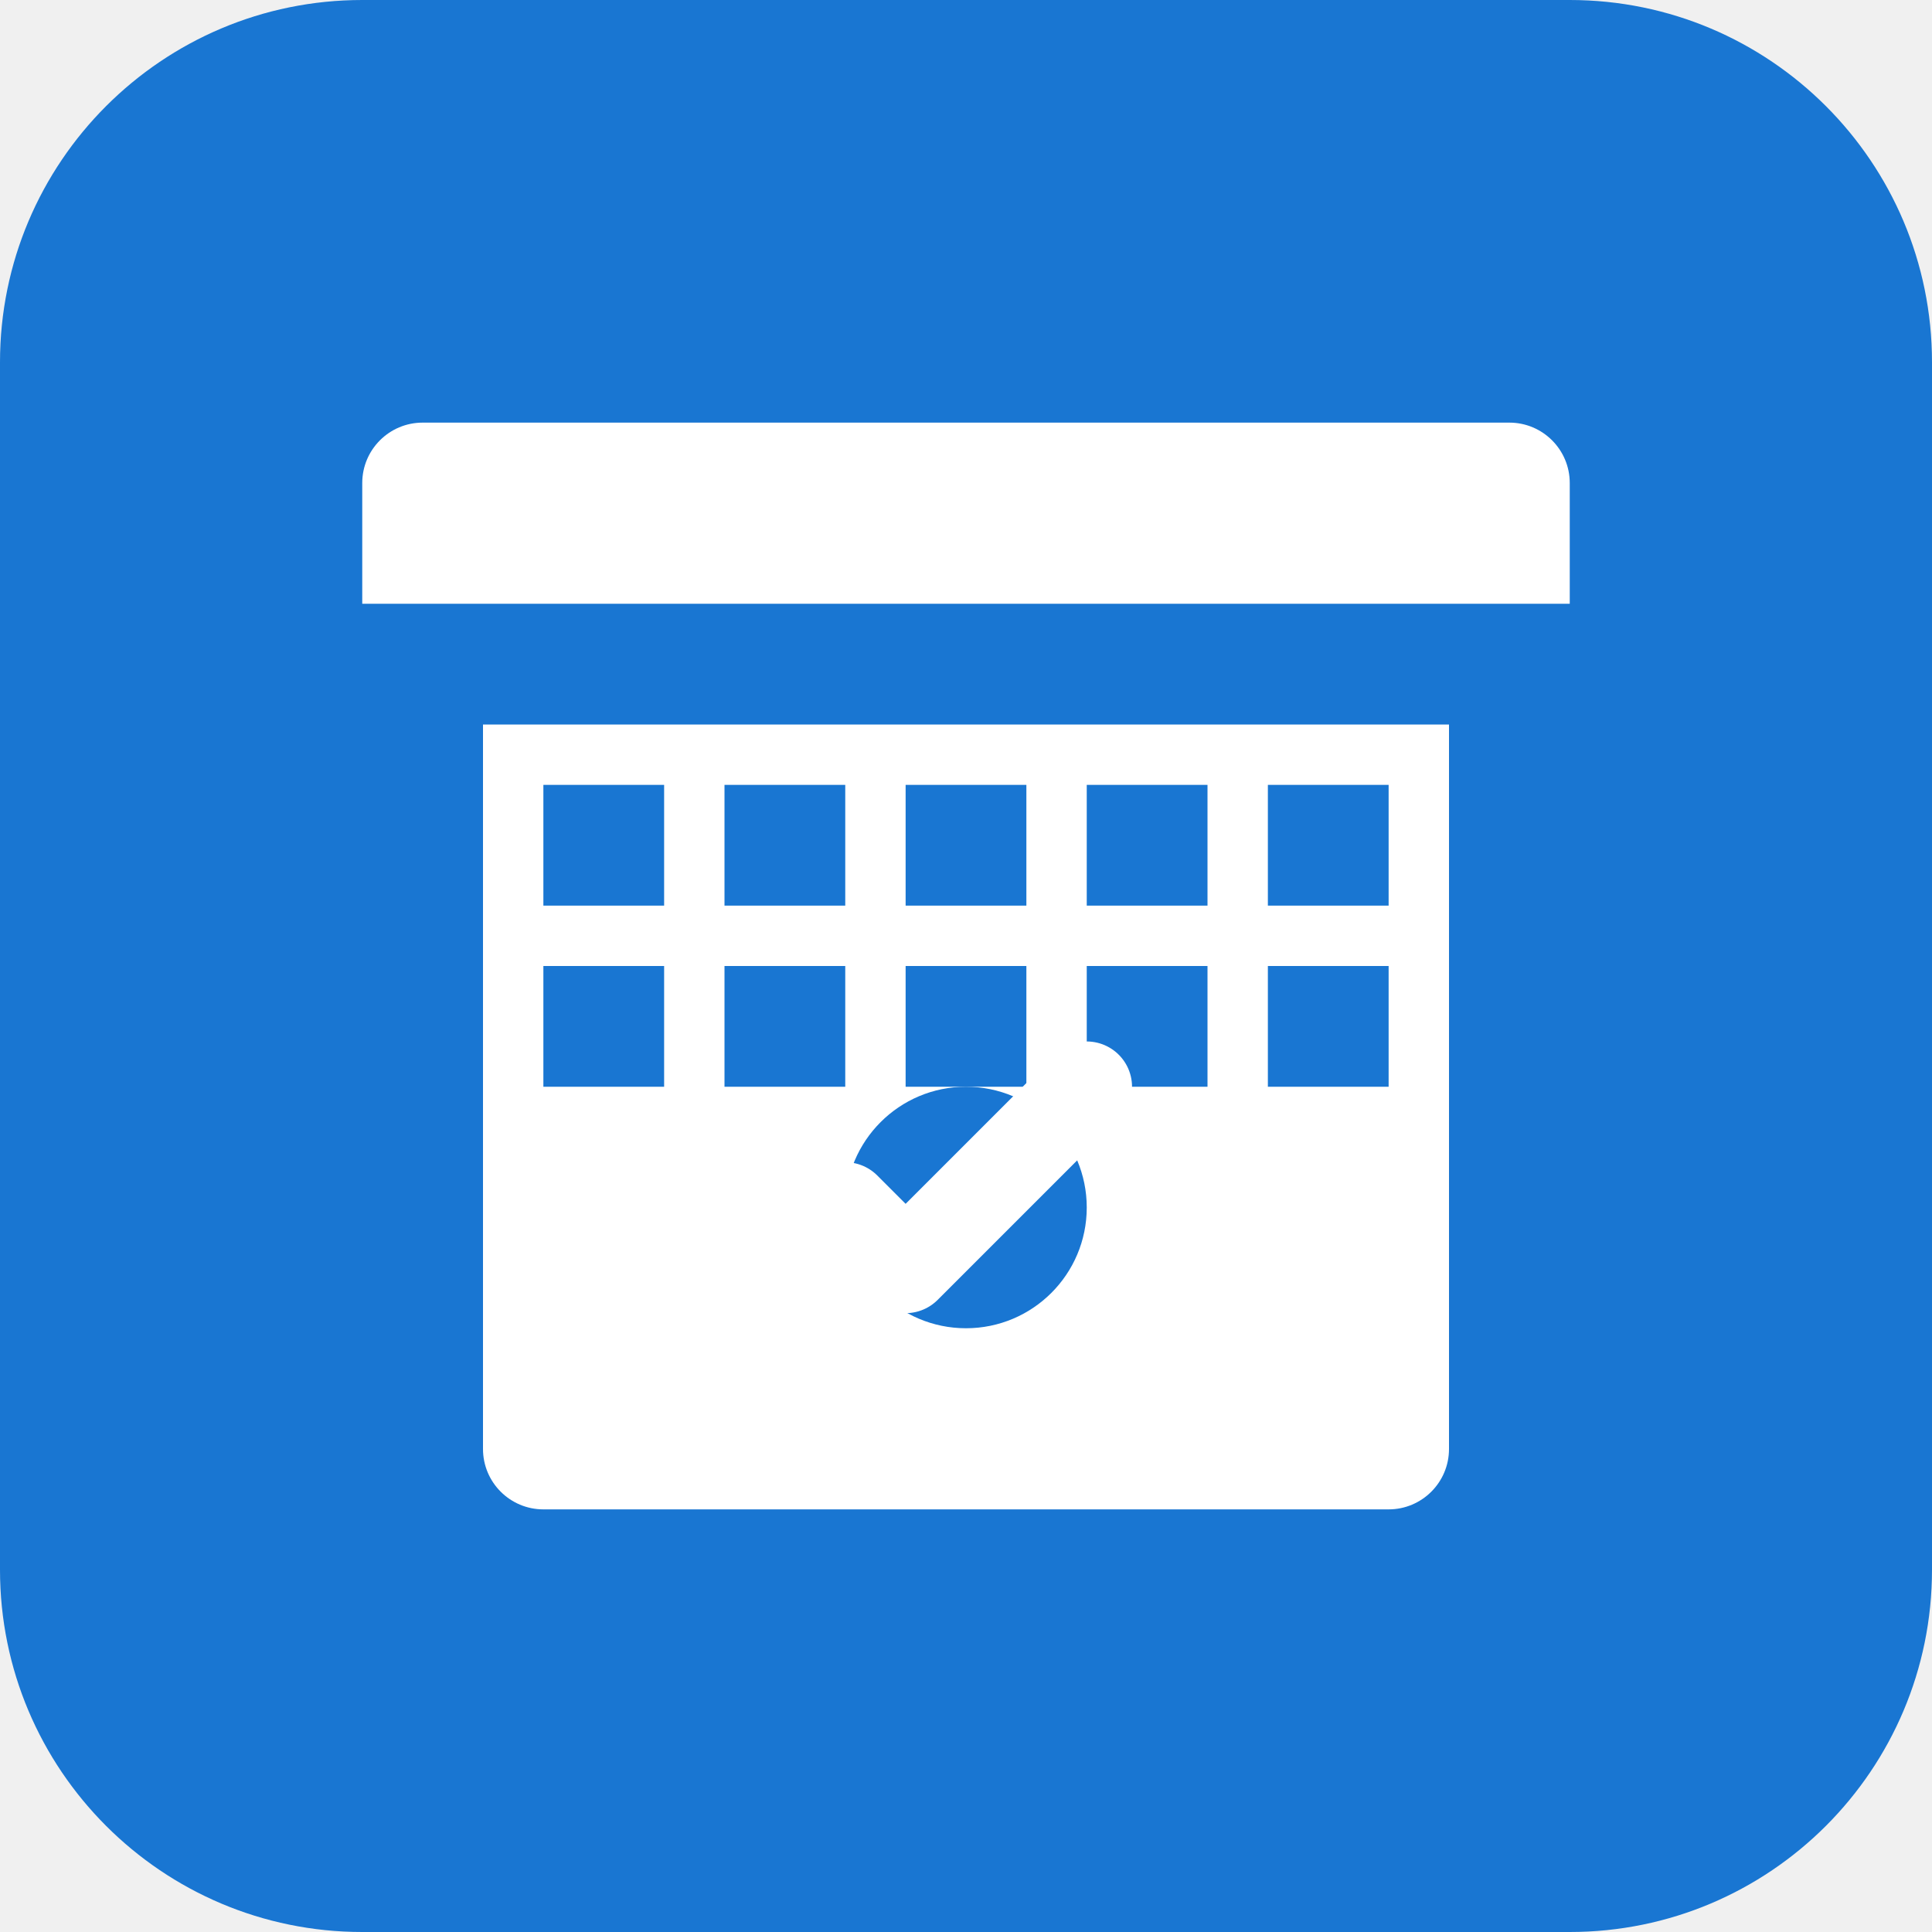
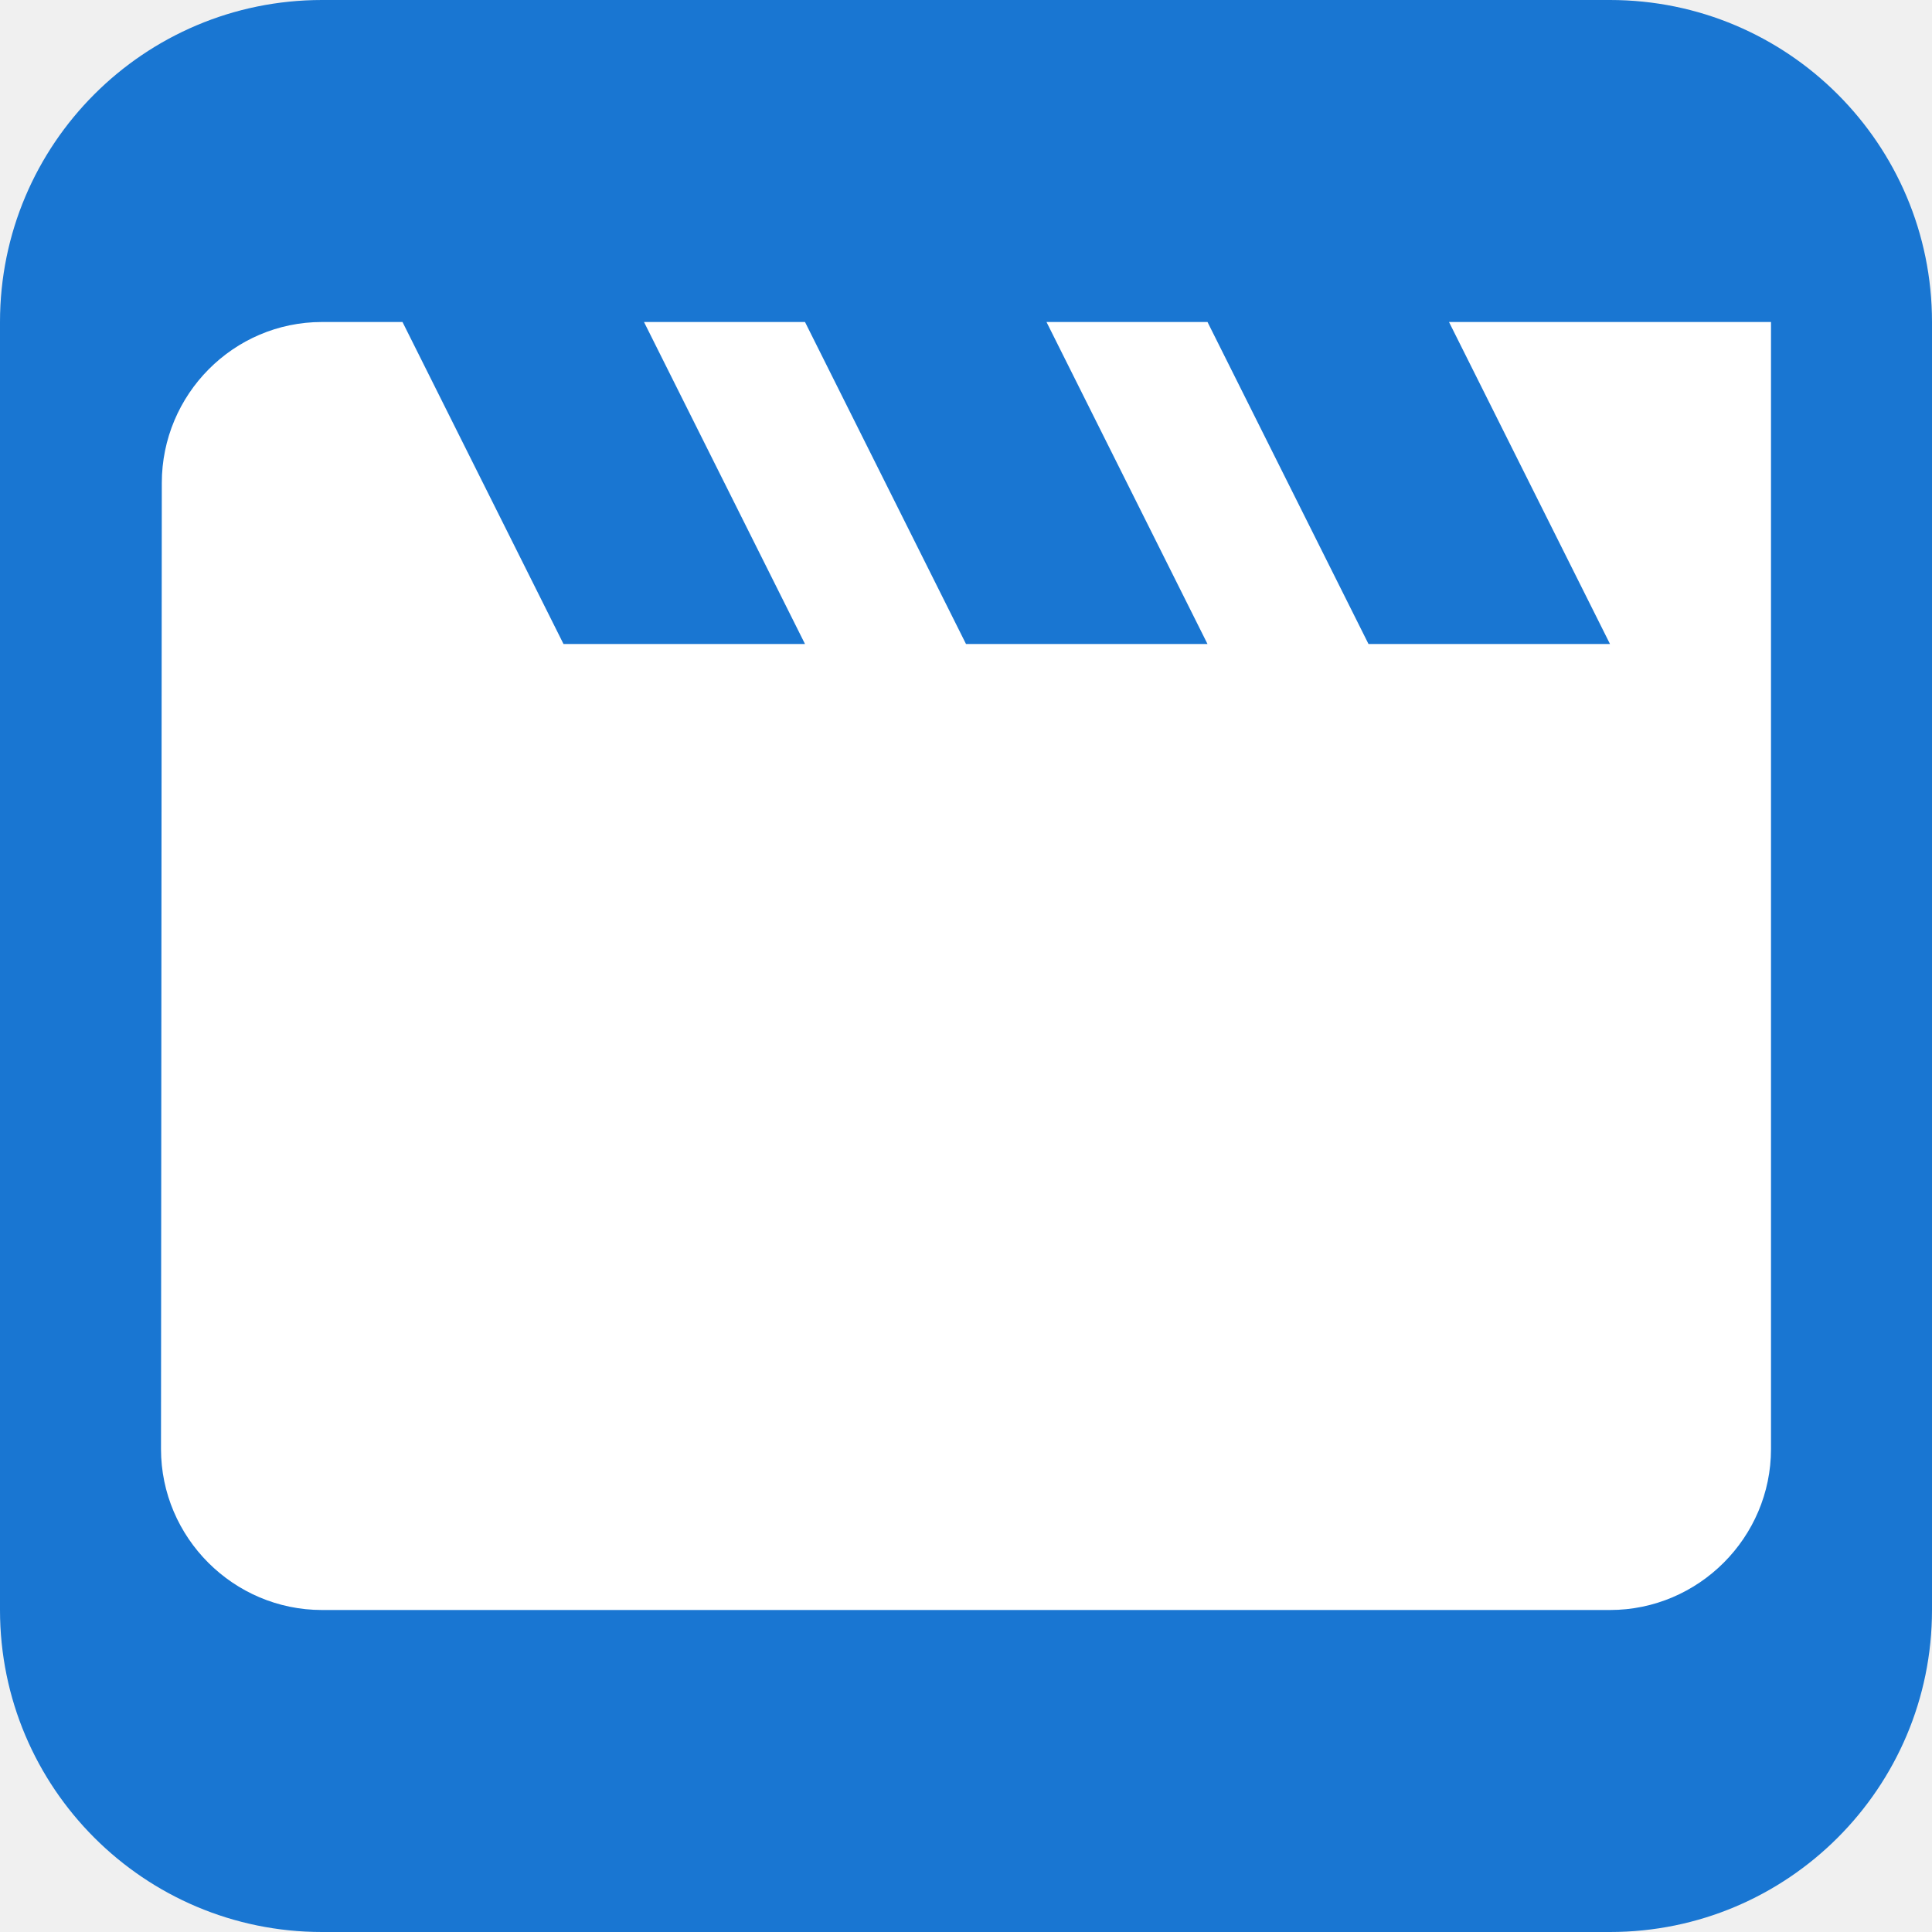
- <svg xmlns="http://www.w3.org/2000/svg" width="16" height="16" viewBox="0 0 16 16" fill="none">
-   <rect width="16" height="16" rx="3" fill="#1976d2" />
-   <path d="M4 6V12C4 12.276 4.224 12.5 4.5 12.5H11.5C11.776 12.5 12 12.276 12 12V6H4Z" fill="white" />
-   <path d="M3 4C3 3.724 3.224 3.5 3.5 3.5H12.5C12.776 3.5 13 3.724 13 4V5H3V4Z" fill="white" />
-   <rect x="4.5" y="6.5" width="1" height="1" fill="#1976d2" />
-   <rect x="6" y="6.5" width="1" height="1" fill="#1976d2" />
-   <rect x="7.5" y="6.5" width="1" height="1" fill="#1976d2" />
-   <rect x="9" y="6.5" width="1" height="1" fill="#1976d2" />
-   <rect x="10.5" y="6.5" width="1" height="1" fill="#1976d2" />
-   <rect x="4.5" y="8" width="1" height="1" fill="#1976d2" />
-   <rect x="6" y="8" width="1" height="1" fill="#1976d2" />
-   <rect x="7.5" y="8" width="1" height="1" fill="#1976d2" />
-   <rect x="9" y="8" width="1" height="1" fill="#1976d2" />
-   <rect x="10.5" y="8" width="1" height="1" fill="#1976d2" />
-   <circle cx="8" cy="10" r="1" fill="#1976d2" />
-   <path d="M7 10L7.5 10.5L9 9" stroke="white" stroke-width="0.75" stroke-linecap="round" stroke-linejoin="round" fill="none" />
+ <svg xmlns="http://www.w3.org/2000/svg" width="24" height="24" viewBox="0 0 24 24" fill="none">
+   <rect width="24" height="24" rx="4" fill="#1976d2" />
+   <path d="m18 4 2 4h-3l-2-4h-2l2 4h-3l-2-4H8l2 4H7L5 4H4c-1.1 0-1.99.9-1.99 2L2 18c0 1.1.9 2 2 2h16c1.1 0 2-.9 2-2V4z" fill="white" />
</svg>
